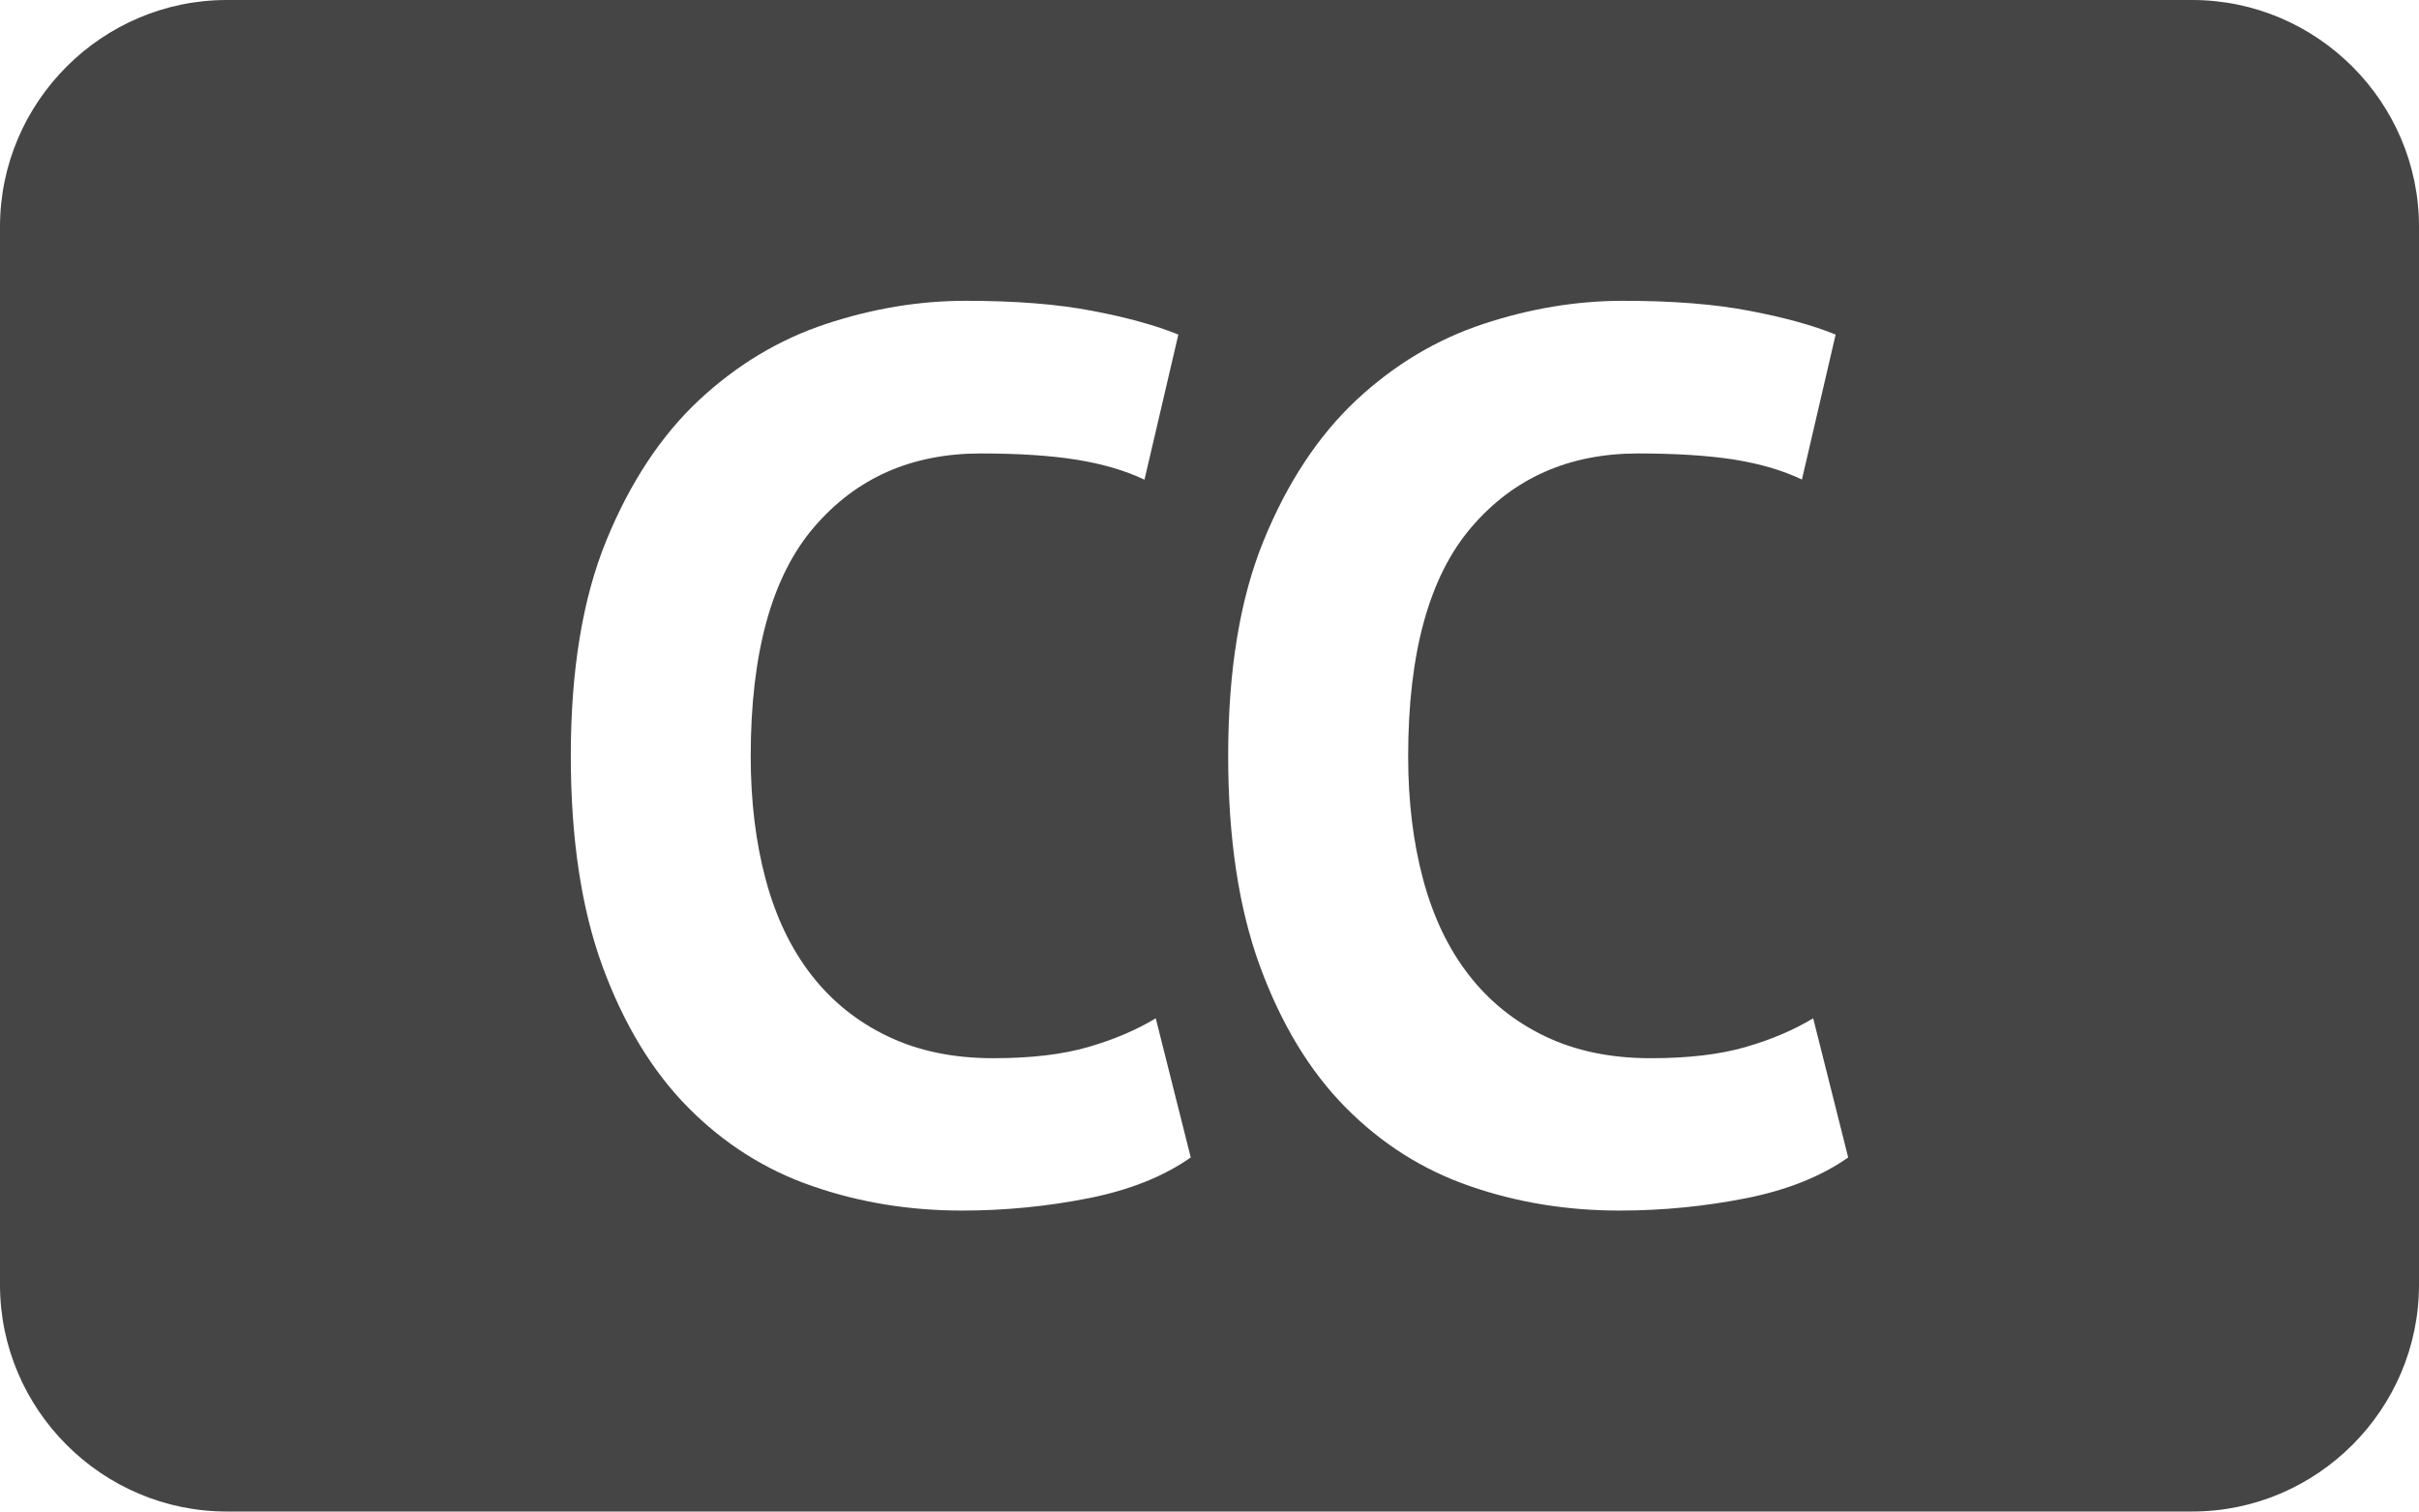
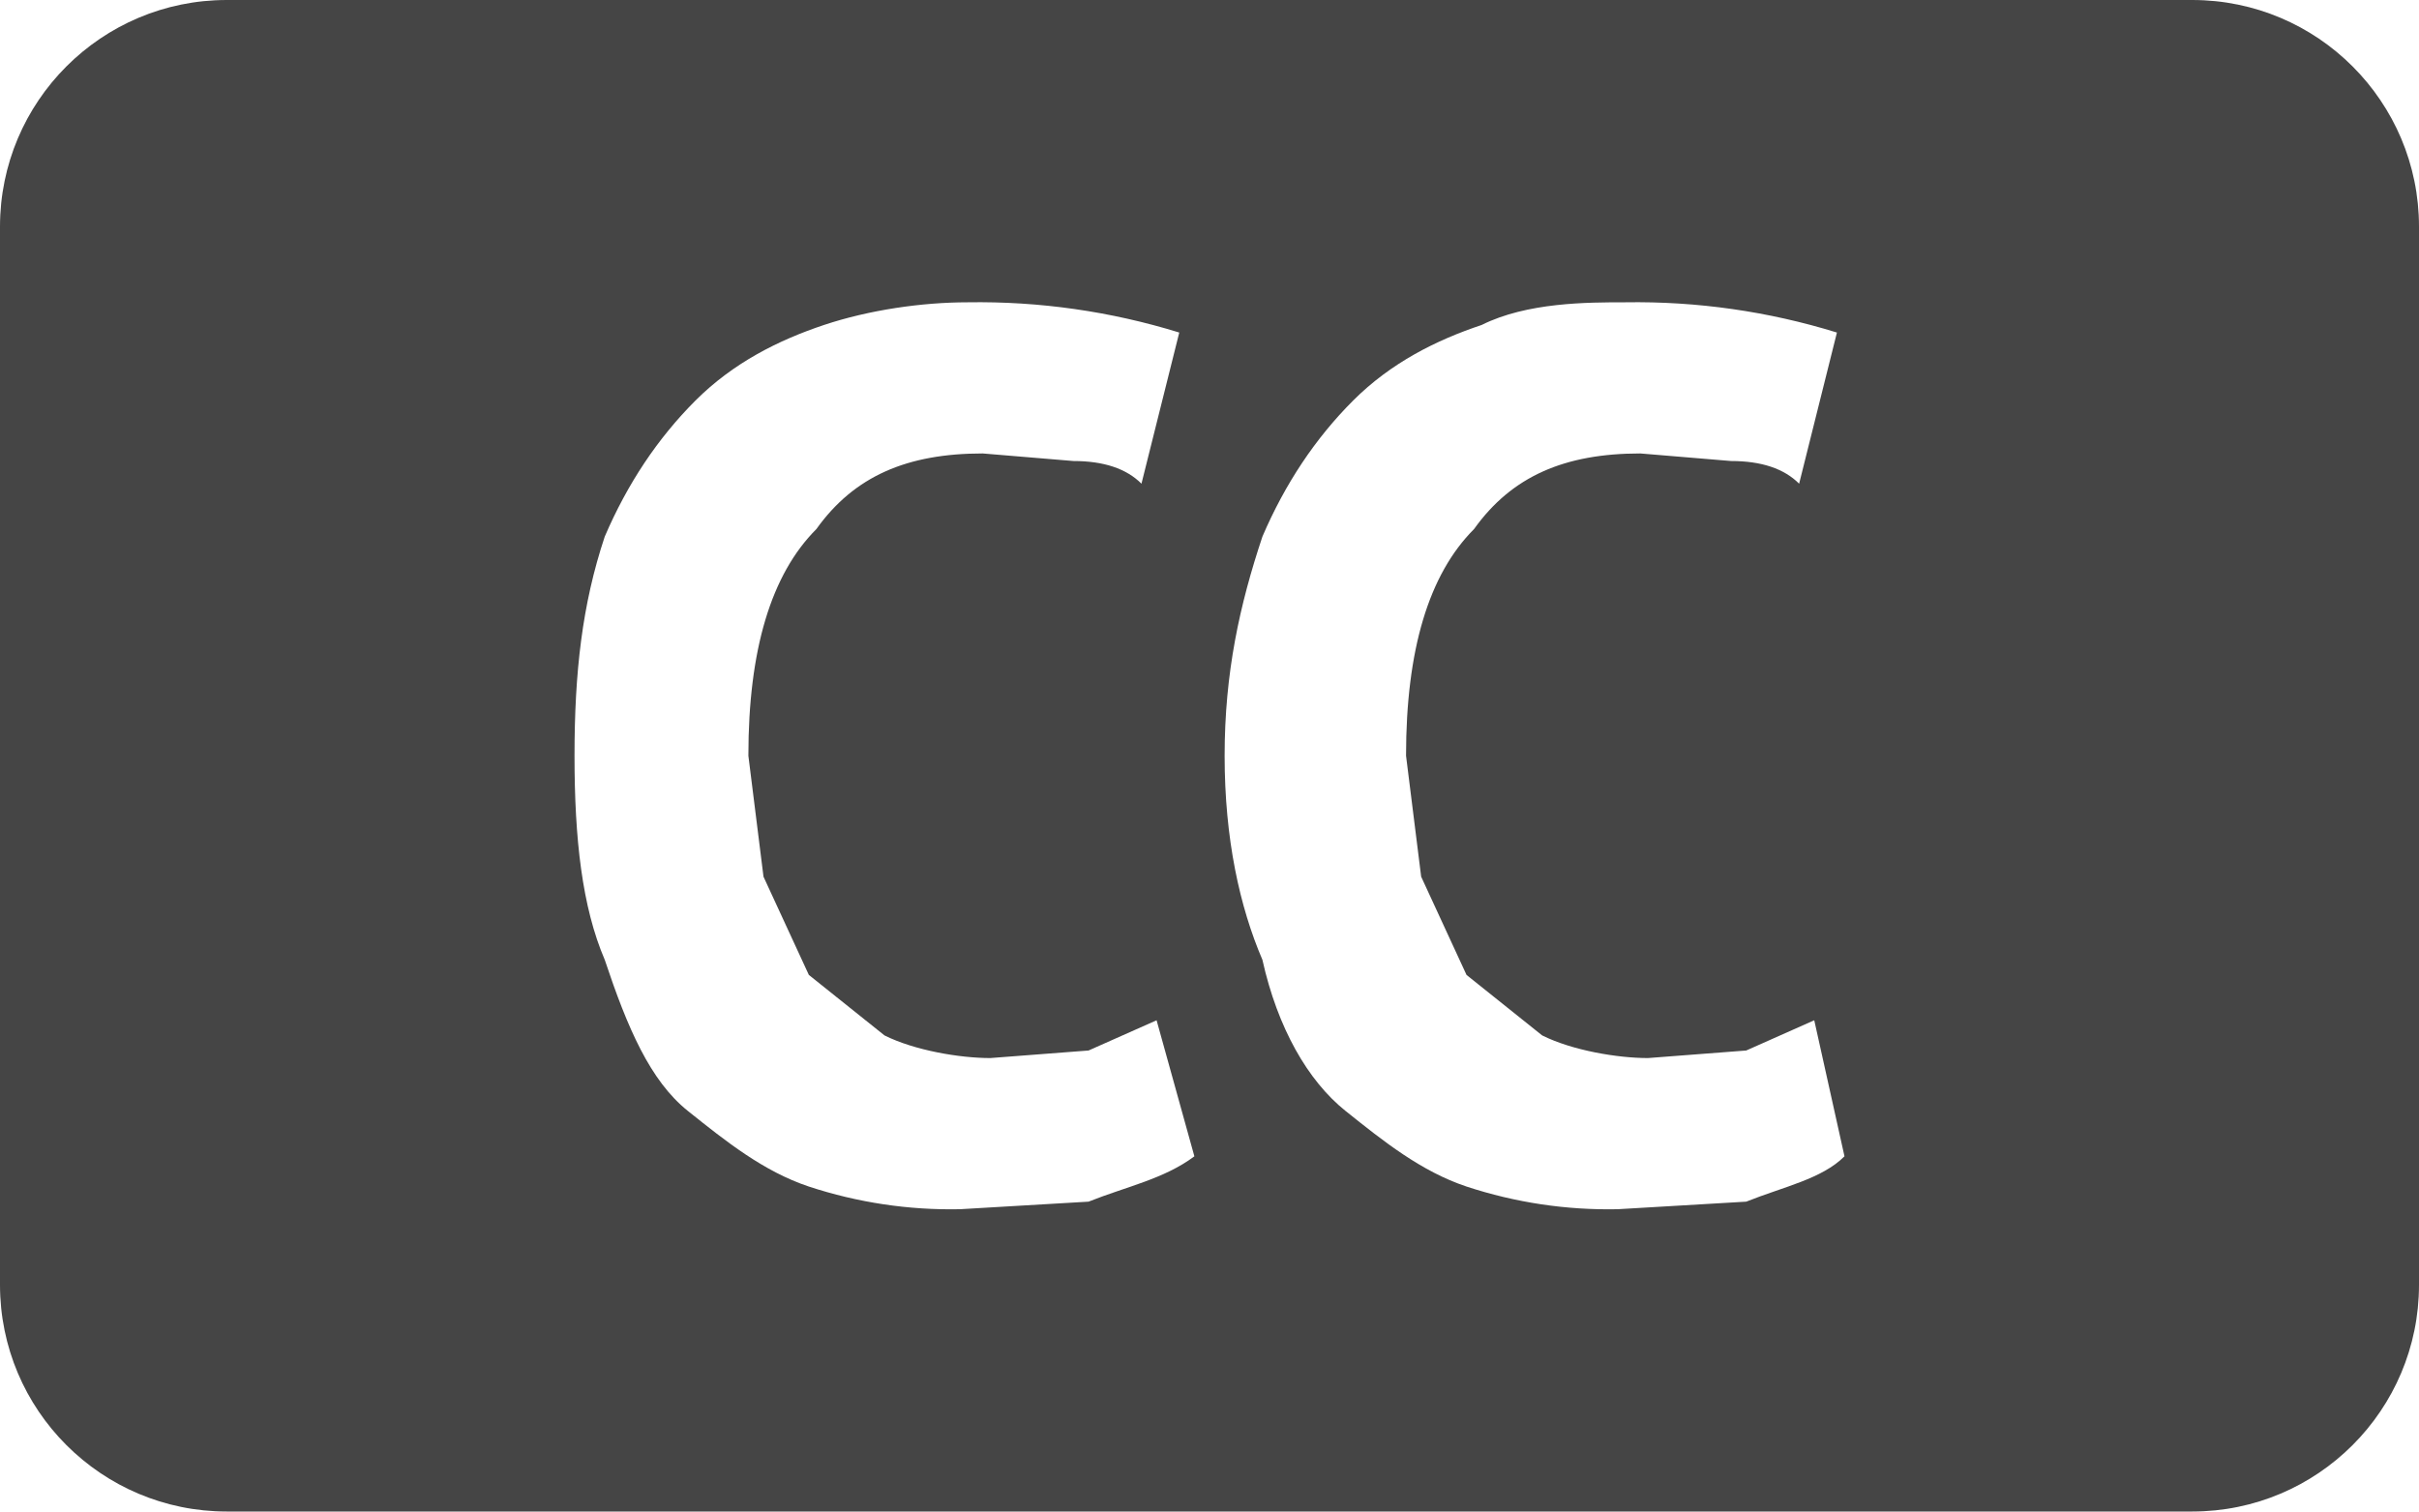
- <svg xmlns="http://www.w3.org/2000/svg" version="1.0" id="Layer_1" x="0px" y="0px" width="32px" height="20px" viewBox="0 0 32 20" enable-background="new 0 0 32 20" xml:space="preserve">
-   <path fill="#454545" d="M29,0H3C1.35,0,0,1.35,0,3v14c0,1.65,1.35,3,3,3h26c1.65,0,3-1.35,3-3V3C32,1.35,30.65,0,29,0z M14.403,15.854c-0.545,0.108-1.104,0.164-1.678,0.164c-0.694,0-1.354-0.107-1.976-0.323c-0.623-0.214-1.172-0.562-1.646-1.041 s-0.852-1.103-1.133-1.868C7.69,12.02,7.551,11.091,7.551,10c0-1.134,0.157-2.085,0.471-2.851c0.315-0.768,0.723-1.384,1.224-1.854  c0.502-0.468,1.062-0.804,1.679-1.008c0.616-0.204,1.233-0.307,1.852-0.307c0.66,0,1.22,0.045,1.678,0.134  c0.457,0.087,0.835,0.192,1.133,0.313L15.14,6.347c-0.254-0.121-0.555-0.209-0.902-0.265C13.891,6.027,13.47,6,12.973,6 c-0.915,0-1.649,0.325-2.206,0.977c-0.558,0.651-0.836,1.663-0.836,3.031c0,0.598,0.067,1.142,0.199,1.632  c0.132,0.493,0.334,0.913,0.603,1.26c0.271,0.349,0.607,0.619,1.01,0.812c0.402,0.193,0.867,0.29,1.396,0.29  c0.496,0,0.915-0.049,1.257-0.148c0.342-0.099,0.639-0.227,0.893-0.38l0.463,1.841C15.398,15.564,14.949,15.745,14.403,15.854z   M23.101,15.854c-0.545,0.108-1.105,0.164-1.678,0.164c-0.694,0-1.354-0.107-1.976-0.323c-0.623-0.214-1.172-0.562-1.646-1.041  s-0.852-1.103-1.133-1.868c-0.281-0.767-0.421-1.695-0.421-2.786c0-1.134,0.157-2.085,0.471-2.851  c0.314-0.768,0.723-1.384,1.223-1.854c0.502-0.468,1.062-0.804,1.68-1.008c0.616-0.204,1.233-0.307,1.851-0.307 c0.661,0,1.221,0.045,1.678,0.134c0.458,0.087,0.836,0.192,1.133,0.313l-0.446,1.918c-0.253-0.121-0.554-0.209-0.901-0.265  C22.588,6.027,22.166,6,21.67,6c-0.915,0-1.649,0.325-2.206,0.977c-0.558,0.651-0.836,1.663-0.836,3.031  c0,0.598,0.067,1.142,0.199,1.632c0.132,0.493,0.334,0.913,0.603,1.26c0.271,0.349,0.606,0.619,1.009,0.812 c0.402,0.193,0.868,0.29,1.396,0.29c0.497,0,0.915-0.049,1.257-0.148c0.342-0.099,0.64-0.227,0.894-0.38l0.463,1.841  C24.096,15.564,23.646,15.745,23.101,15.854z" />
+ <svg xmlns="http://www.w3.org/2000/svg" version="1.0" width="32" height="20">
+   <path fill="#454545" d="M29 0H3a3 3 0 00-3 3v14a3 3 0 003 3h26a3 3 0 003-3V3a3 3 0 00-3-3zM14.4 15.9l-1.7.1a6 6 0 01-2-.3c-.6-.2-1.1-.6-1.6-1s-.8-1.1-1.1-2c-.3-.7-.4-1.6-.4-2.7s.1-2 .4-2.9c.3-.7.7-1.3 1.2-1.8s1.1-.8 1.7-1c.6-.2 1.3-.3 1.9-.3a9 9 0 012.8.4l-.5 2c-.2-.2-.5-.3-.9-.3L13 6c-1 0-1.7.3-2.2 1-.6.6-.9 1.6-.9 3l.2 1.6.6 1.3 1 .8c.4.2 1 .3 1.4.3l1.3-.1.9-.4.5 1.8c-.4.3-.9.4-1.4.6zm8.7 0l-1.7.1a6 6 0 01-2-.3c-.6-.2-1.1-.6-1.6-1s-.9-1.1-1.1-2c-.3-.7-.5-1.6-.5-2.7s.2-2 .5-2.9c.3-.7.7-1.3 1.2-1.8s1.1-.8 1.7-1C20.2 4 21 4 21.5 4a9 9 0 012.8.4l-.5 2c-.2-.2-.5-.3-.9-.3L21.7 6c-1 0-1.7.3-2.2 1-.6.6-.9 1.6-.9 3l.2 1.6.6 1.3 1 .8c.4.2 1 .3 1.4.3l1.3-.1.9-.4.4 1.8c-.3.3-.8.4-1.3.6z" />
</svg>
